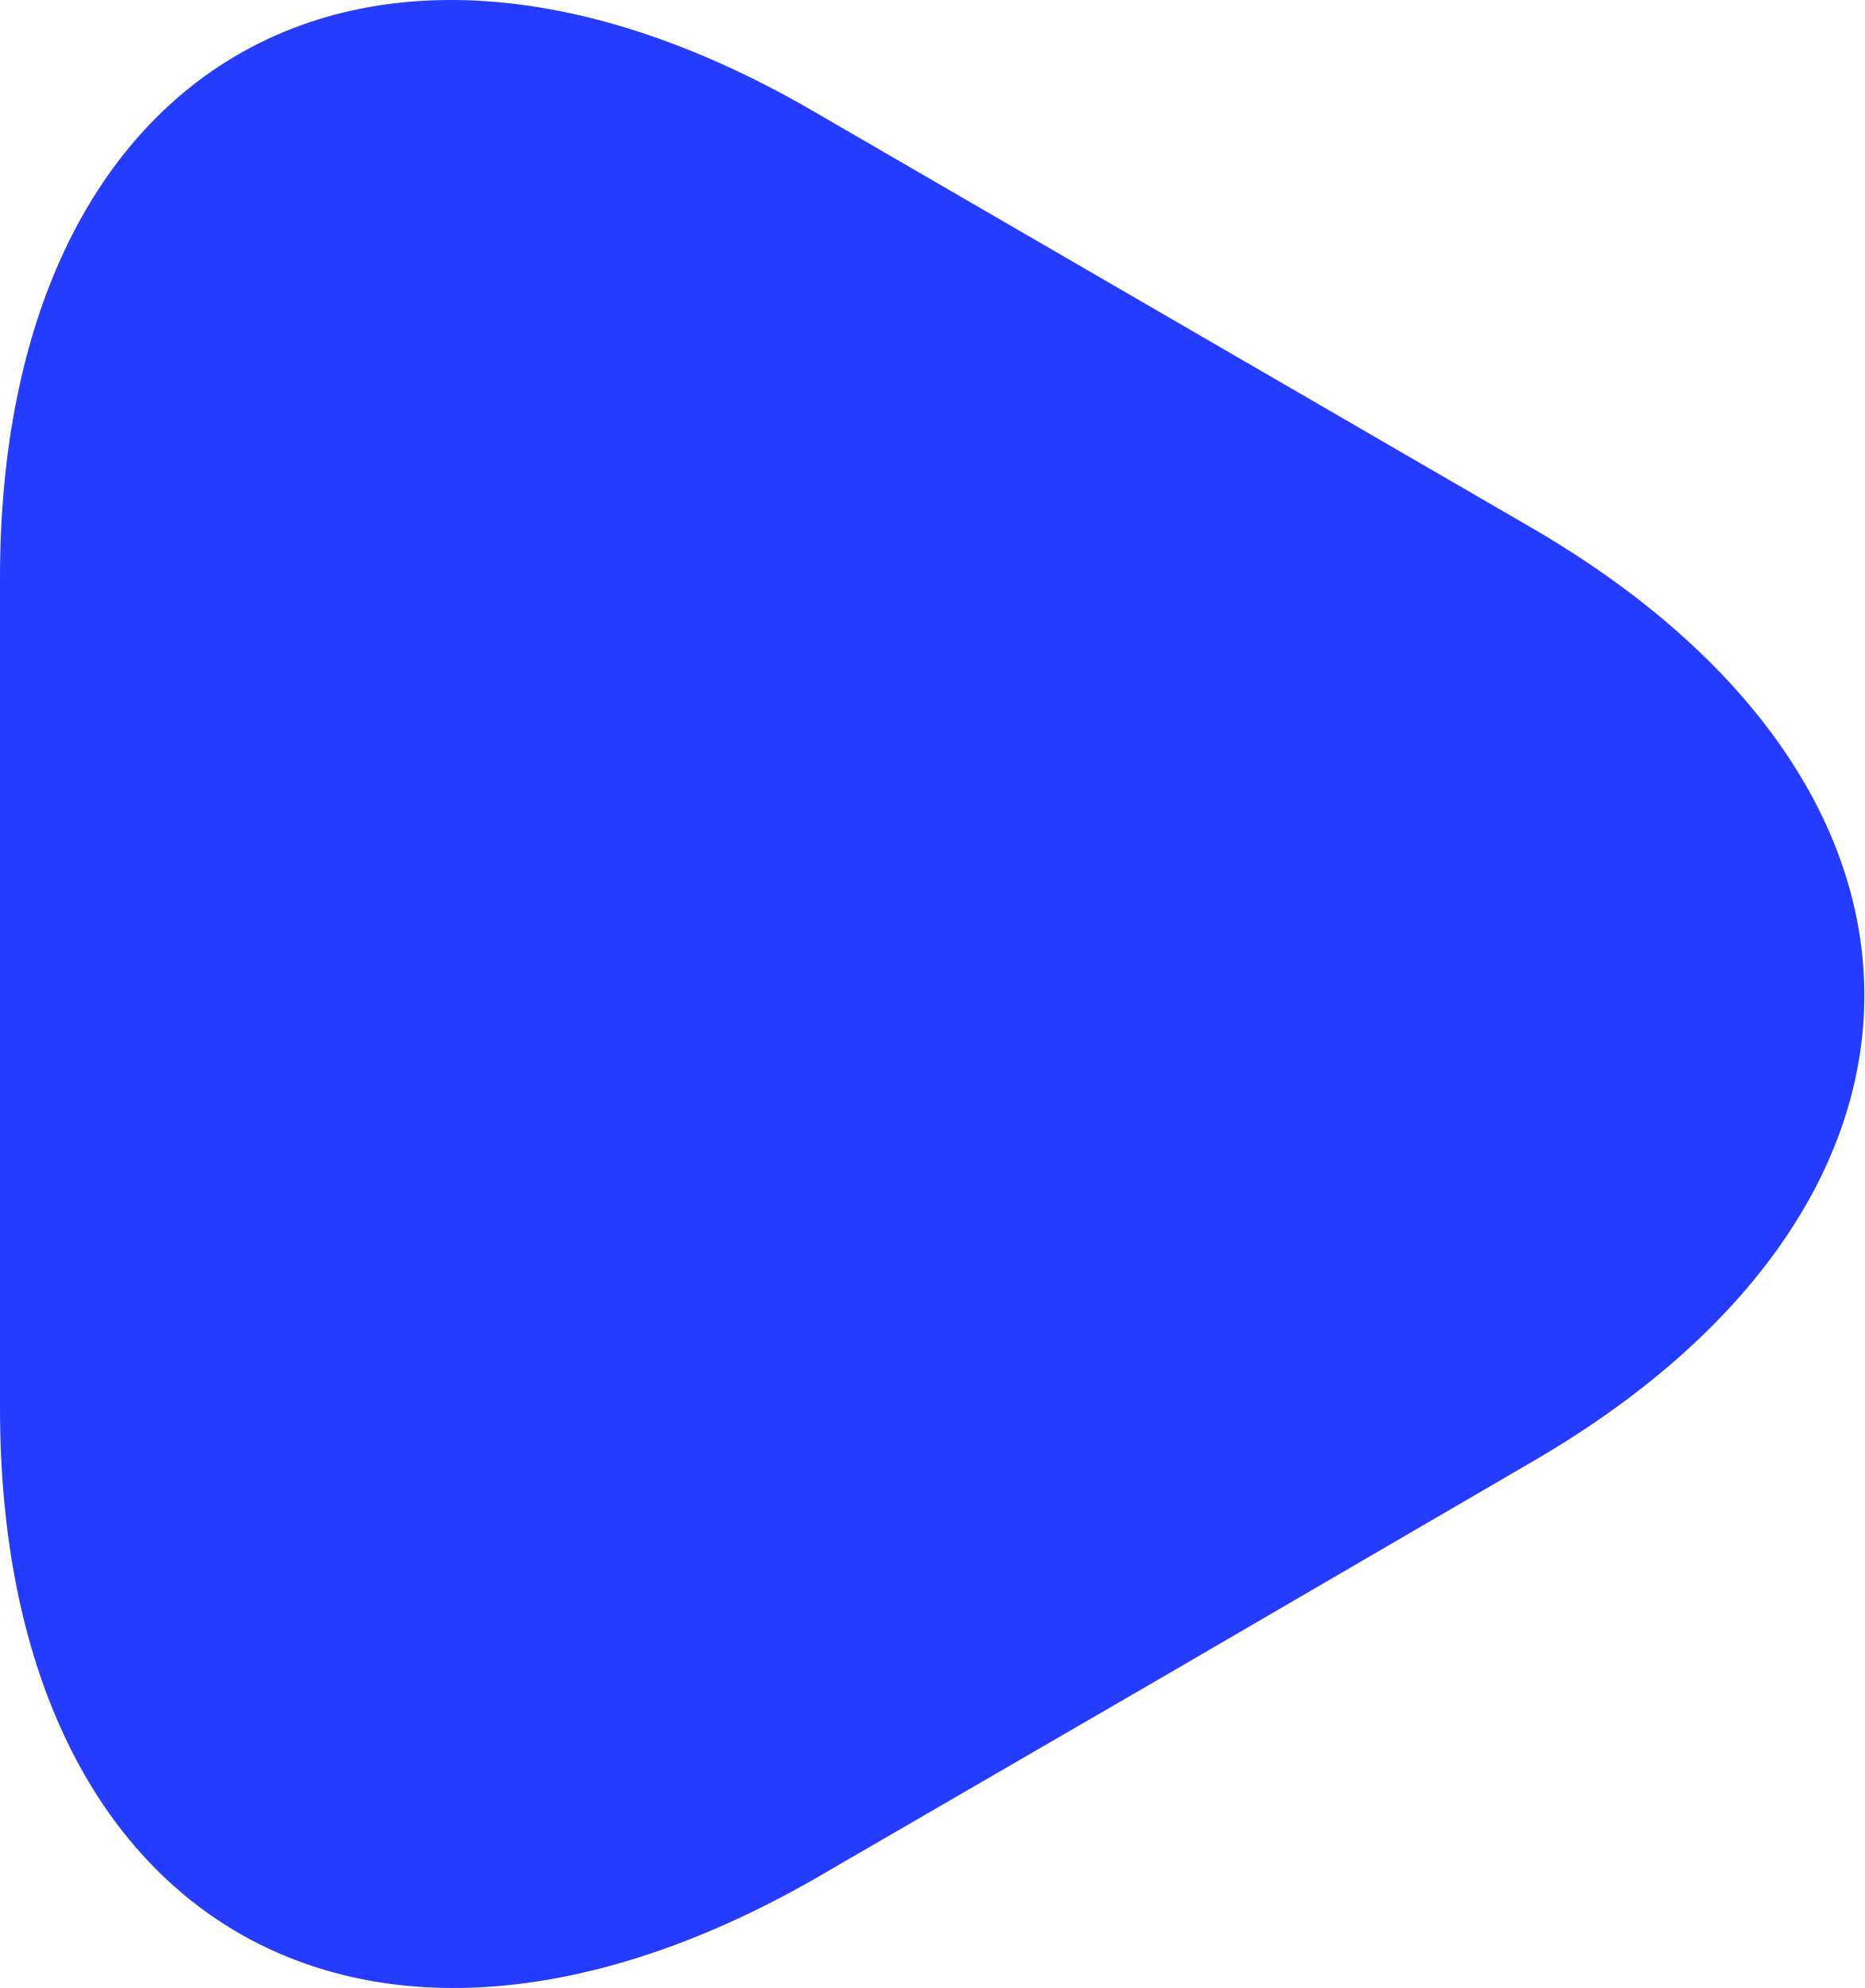
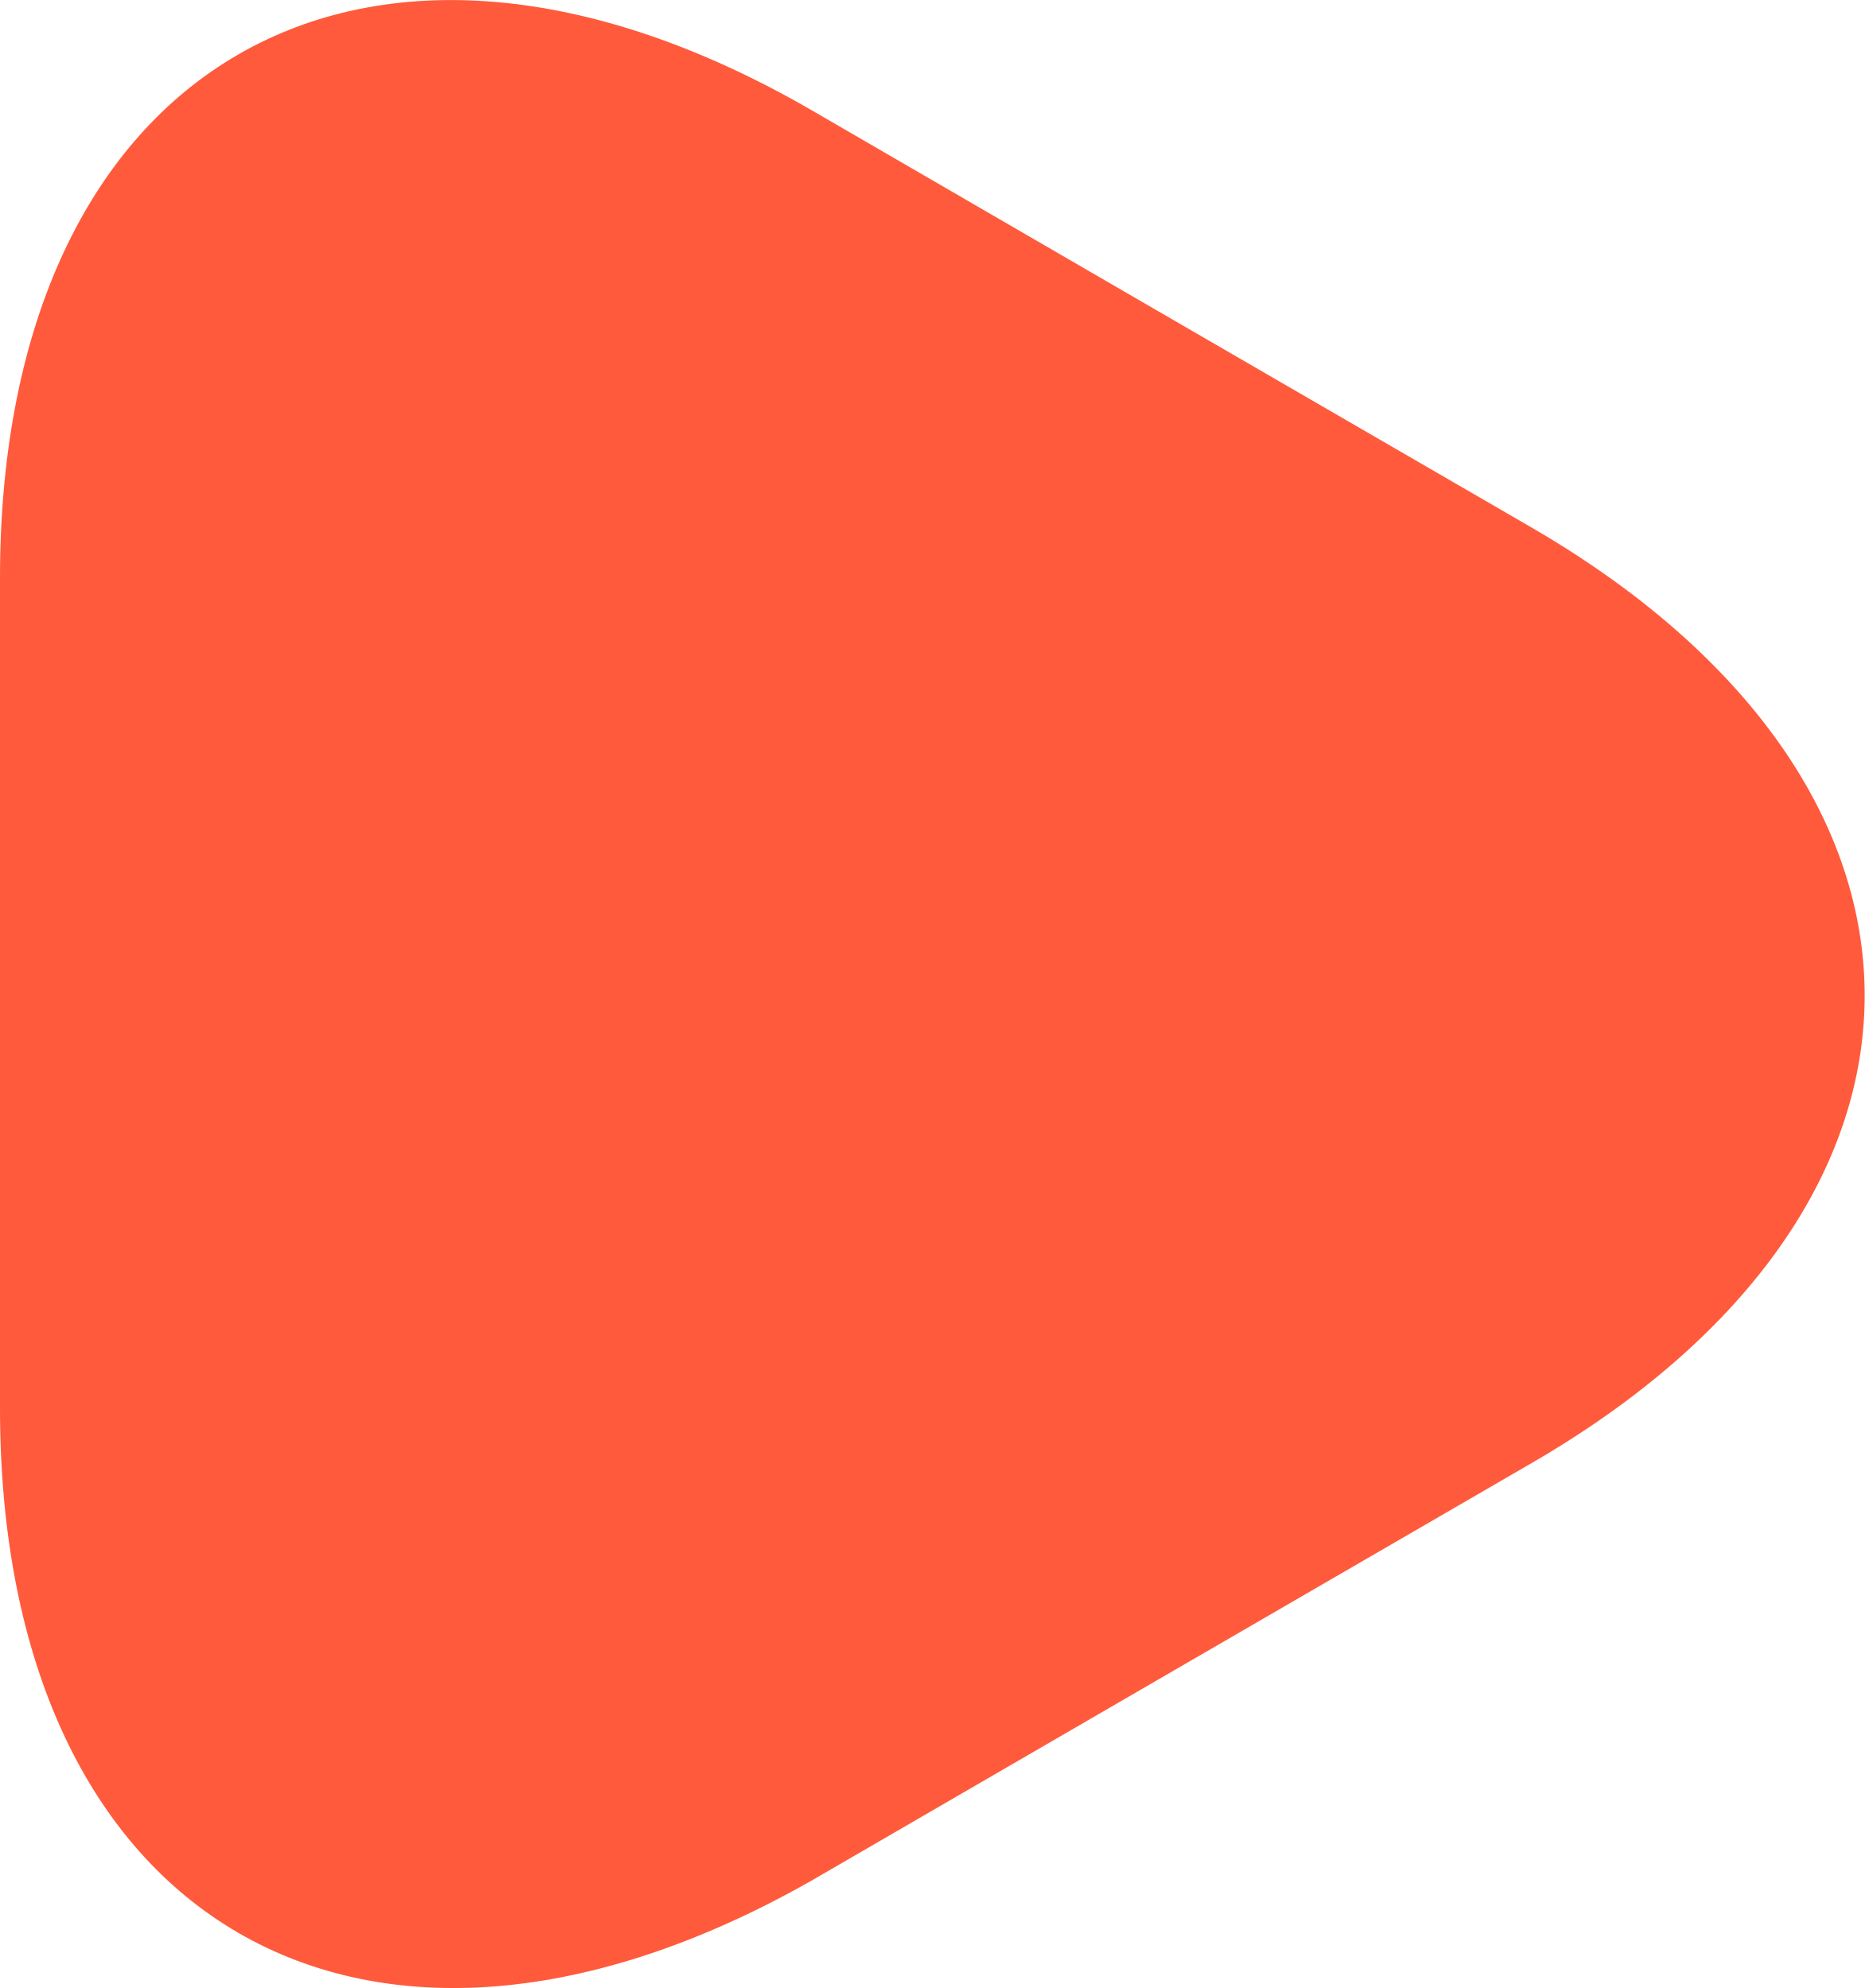
- <svg xmlns="http://www.w3.org/2000/svg" width="9.953" height="10.614" viewBox="0 0 9.953 10.614">
-   <path id="Vector" d="M0,5.3V3.086C0,.339,1.95-.79,4.332.588L6.249,1.7,8.166,2.812c2.382,1.378,2.382,3.627,0,5L6.249,8.929,4.332,10.041C1.95,11.393,0,10.273,0,7.518Z" fill="#253cff" />
+ <svg xmlns="http://www.w3.org/2000/svg" width="12.064" height="12.865" viewBox="0 0 12.064 12.865">
+   <path id="Vector" d="M0,6.426V3.74C0,.411,2.364-.957,5.251.713L7.575,2.061,9.9,3.408c2.887,1.67,2.887,4.4,0,6.066L7.575,10.822,5.251,12.17C2.364,13.81,0,12.452,0,9.112Z" fill="#ff5a3c" />
</svg>
